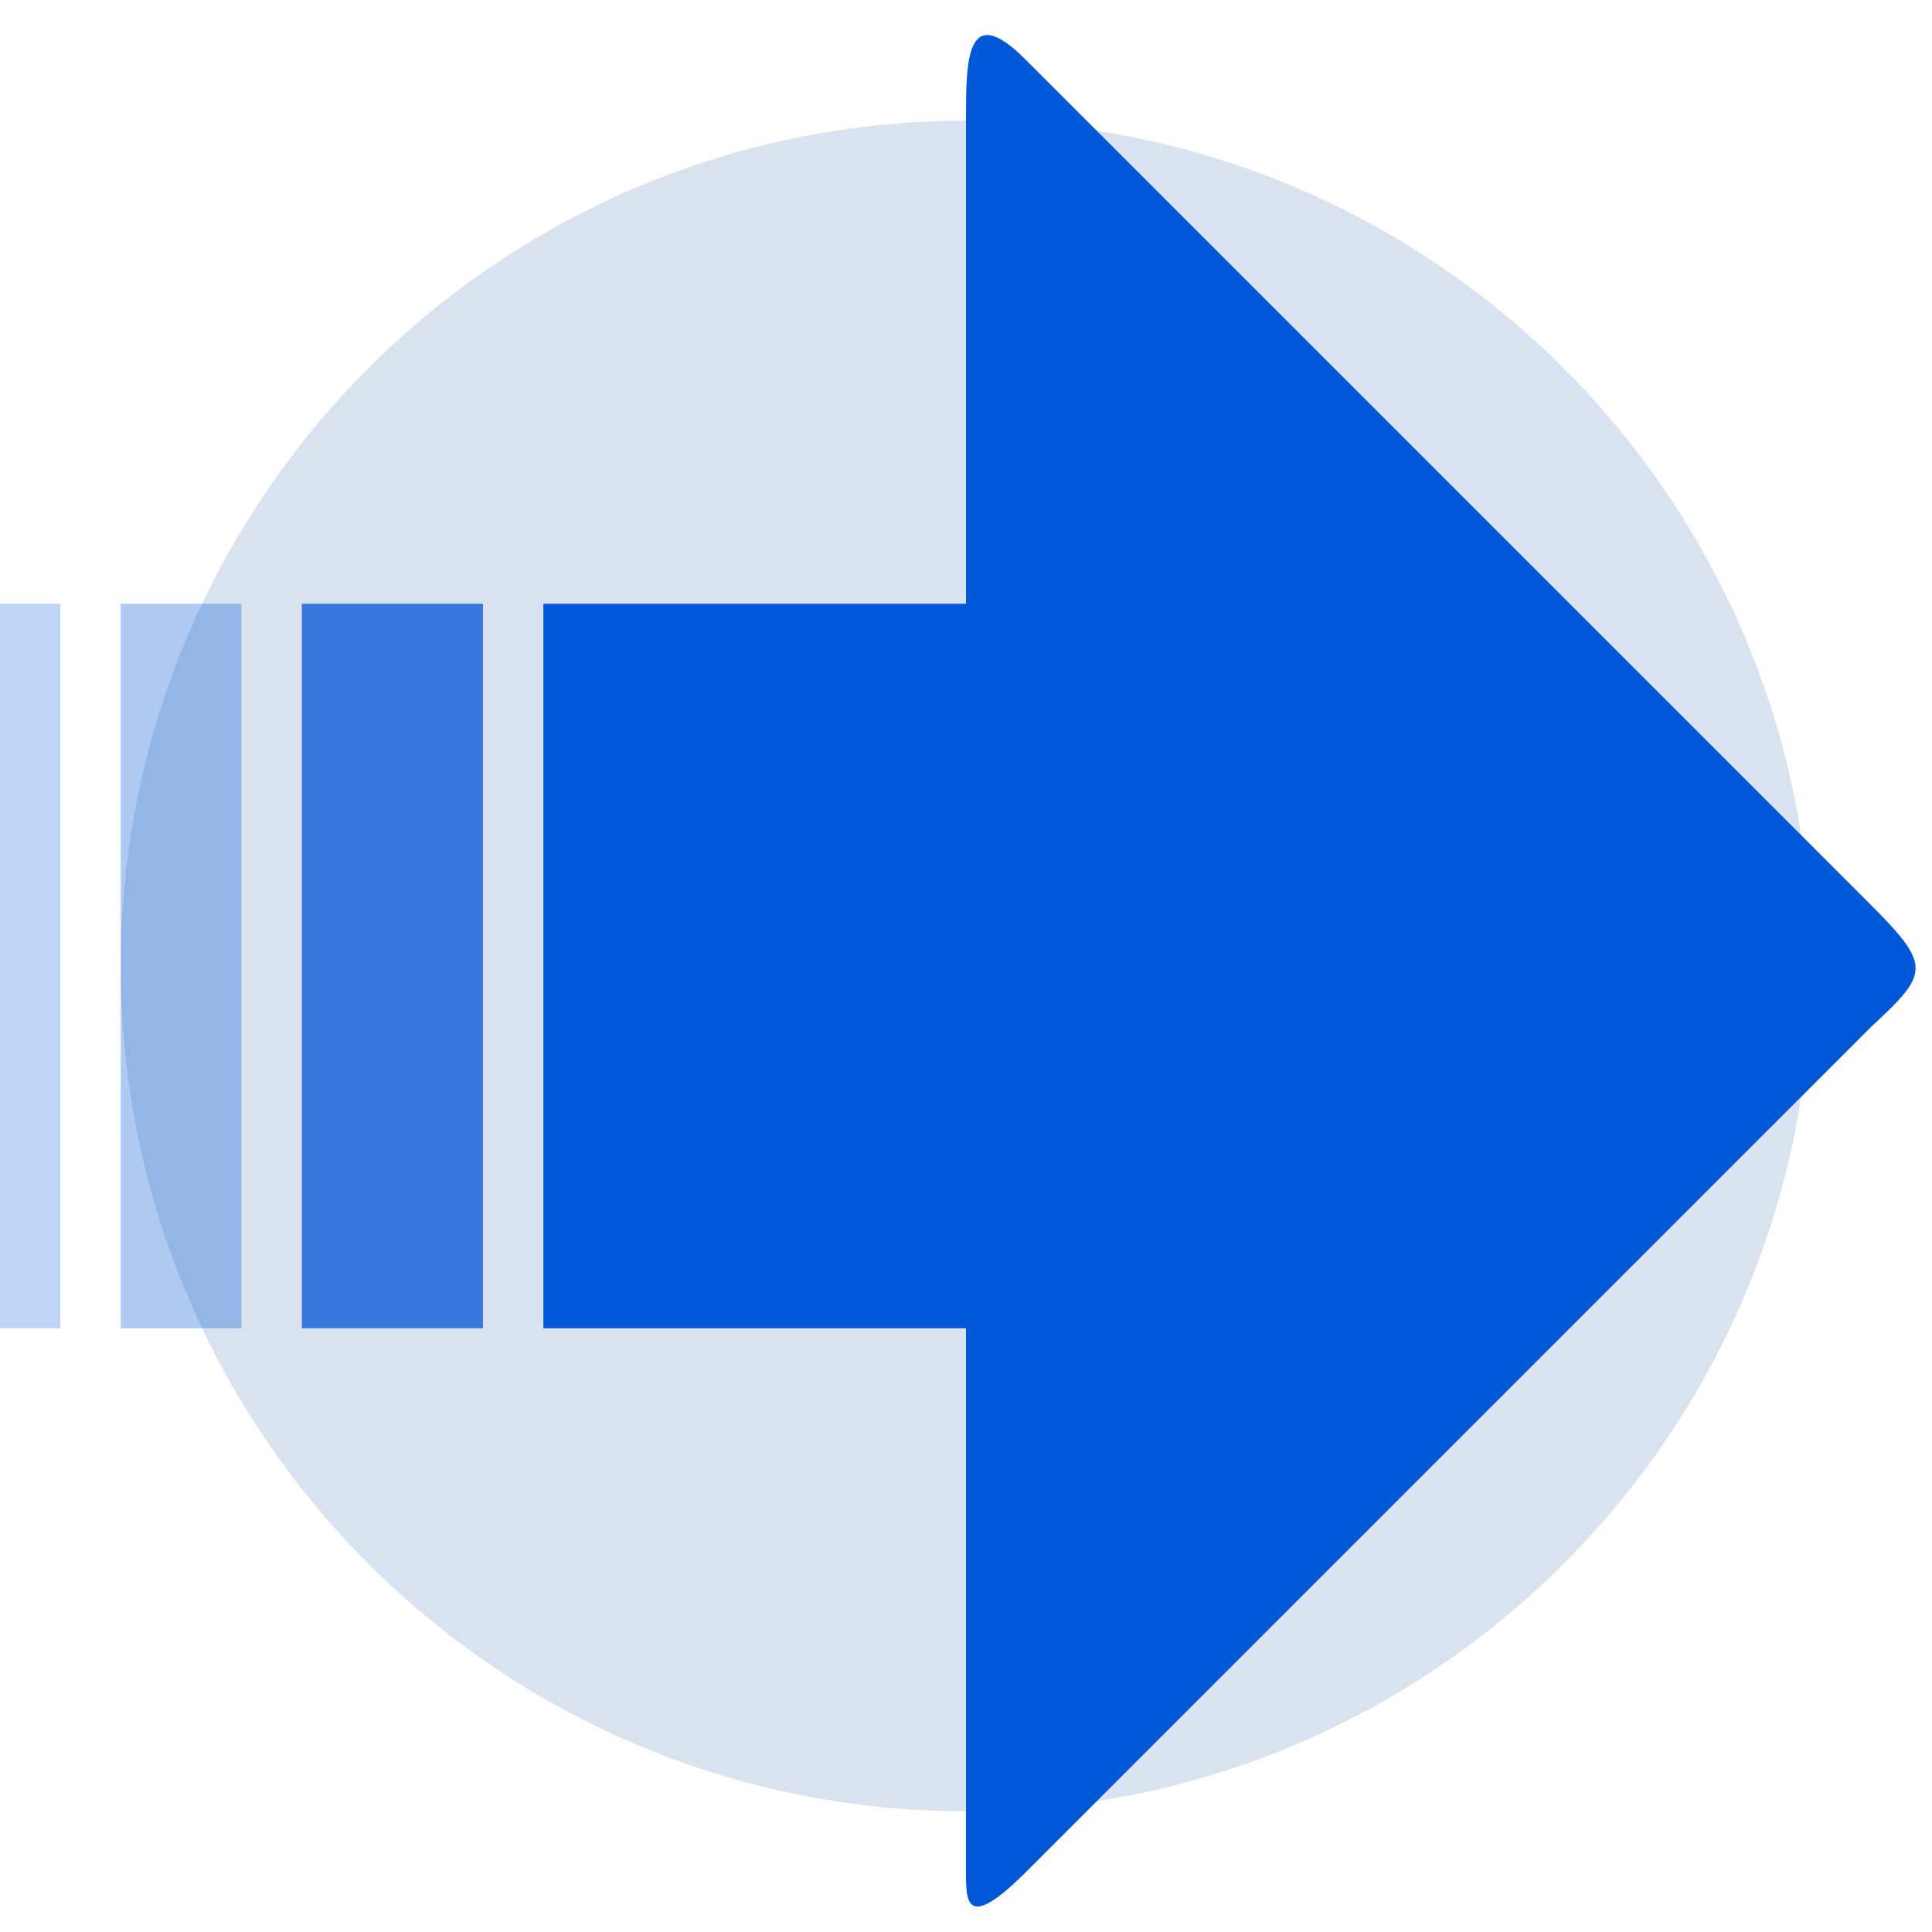
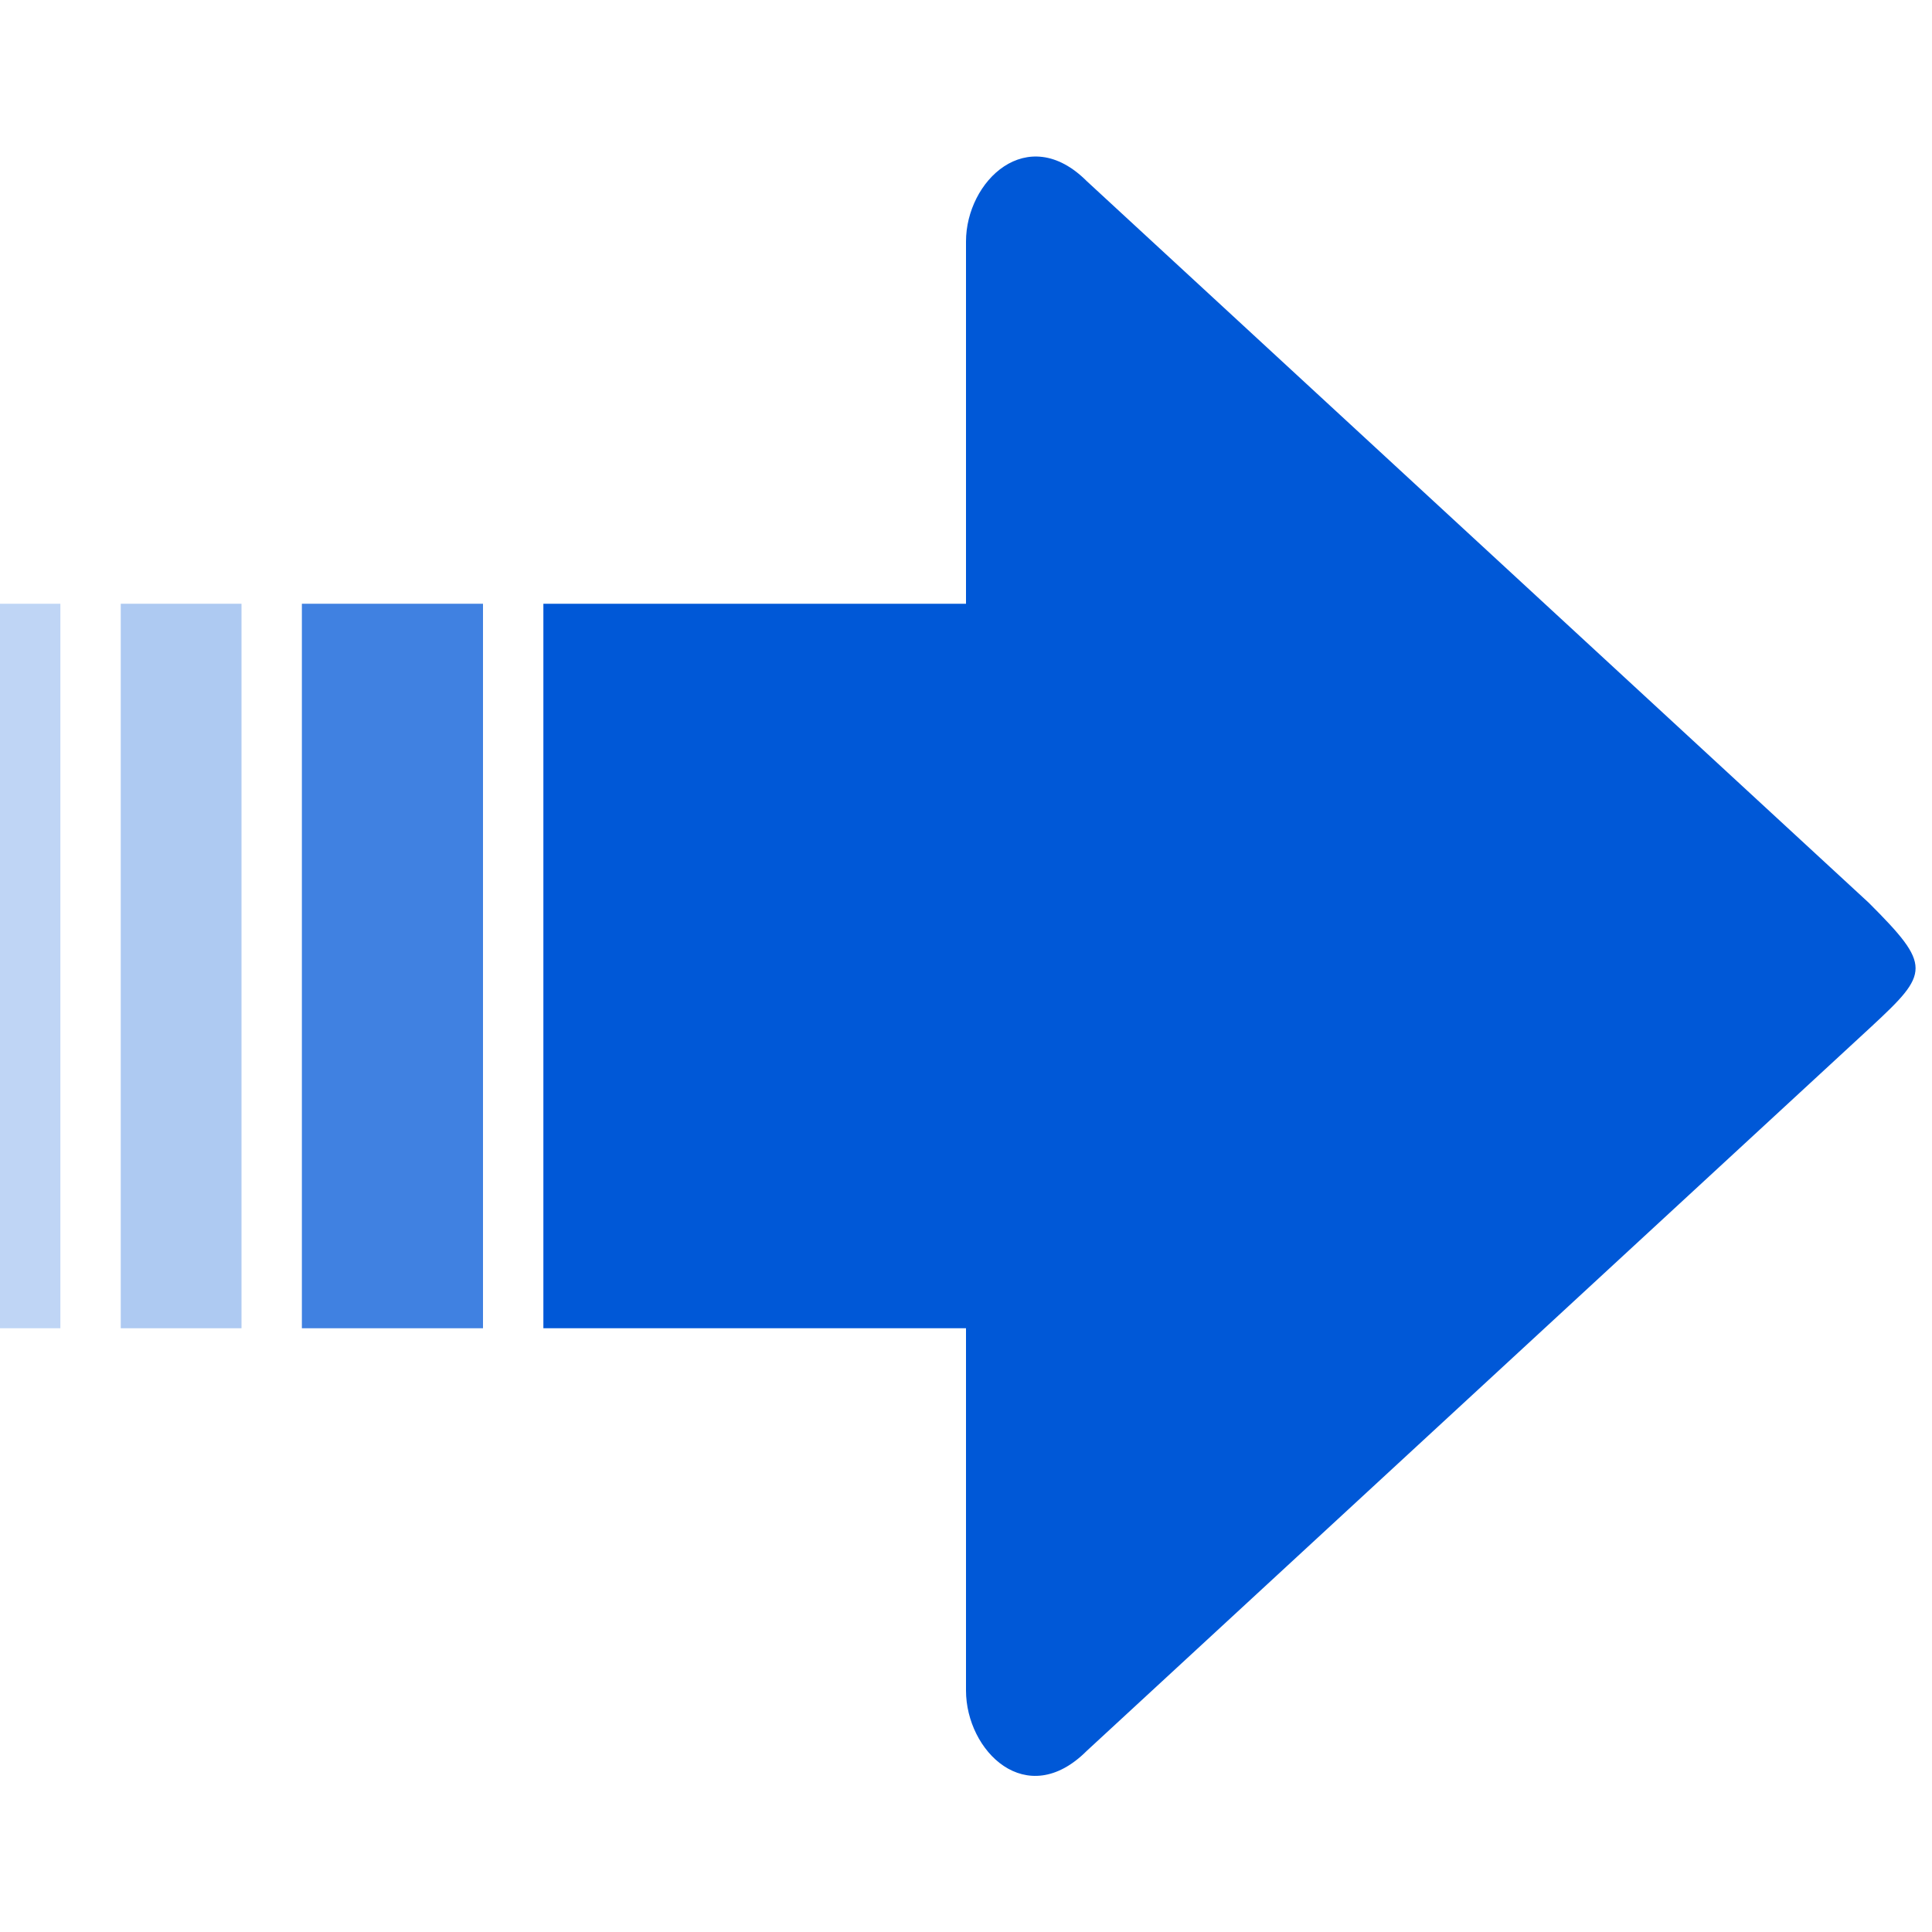
<svg xmlns="http://www.w3.org/2000/svg" width="128" height="128" viewBox="0 0 128 128" version="1.1" id="svg138">
  <defs id="defs135">
    <filter style="color-interpolation-filters:sRGB;" id="filter15" x="-0.188" y="-0.141" width="1.493" height="1.371">
      <feFlood result="flood" in="SourceGraphic" flood-opacity="0.498" flood-color="rgb(0,0,0)" id="feFlood14" />
      <feGaussianBlur result="blur" in="SourceGraphic" stdDeviation="5.625" id="feGaussianBlur14" />
      <feOffset result="offset" in="blur" dx="8.5" dy="8.6" id="feOffset14" />
      <feComposite result="comp1" operator="in" in="flood" in2="offset" id="feComposite14" />
      <feComposite result="comp2" operator="over" in="SourceGraphic" in2="comp1" id="feComposite15" />
    </filter>
    <filter style="color-interpolation-filters:sRGB;" id="filter38" x="-0.135" y="-0.13" width="1.382" height="1.297">
      <feFlood result="flood" in="SourceGraphic" flood-opacity="0.498" flood-color="rgb(0,0,0)" id="feFlood37" />
      <feGaussianBlur result="blur" in="SourceGraphic" stdDeviation="6.079" id="feGaussianBlur37" />
      <feOffset result="offset" in="blur" dx="12" dy="4.103" id="feOffset37" />
      <feComposite result="comp1" operator="in" in="flood" in2="offset" id="feComposite37" />
      <feComposite result="comp2" operator="over" in="SourceGraphic" in2="comp1" id="feComposite38" />
    </filter>
    <filter style="color-interpolation-filters:sRGB;" id="filter850" x="-0.067" y="-0.064" width="1.21" height="1.173">
      <feFlood flood-opacity="0.522" flood-color="rgb(0,0,0)" result="flood" id="feFlood840" />
      <feComposite in="flood" in2="SourceGraphic" operator="in" result="composite1" id="feComposite842" />
      <feGaussianBlur in="composite1" stdDeviation="3" result="blur" id="feGaussianBlur844" />
      <feOffset dx="8.255" dy="5" result="offset" id="feOffset846" />
      <feComposite in="SourceGraphic" in2="offset" operator="over" result="composite2" id="feComposite848" />
    </filter>
  </defs>
  <g id="layer3" style="display:none">
    <path id="path1" style="display:none;fill:#3465a4;stroke:none;stroke-width:1.25;stroke-linecap:round;stroke-linejoin:bevel;paint-order:markers fill stroke" d="M 64,4 A 60,60 0 0 0 4,64 60,60 0 0 0 64,124 60,60 0 0 0 124,64 60,60 0 0 0 64,4 Z m 0,15 A 45,45 0 0 1 109,64 45,45 0 0 1 64,109 45,45 0 0 1 19,64 45,45 0 0 1 64,19 Z" />
    <path style="fill:#0058d7;fill-opacity:1;stroke-width:1.443;stroke-linecap:round;stroke-linejoin:bevel;paint-order:markers fill stroke" d="M 37.771,6.293 115.675,61.115 c 1.443,1.443 1.443,4.328 0,5.771 L 37.771,121.707 C 36.328,123.149 32,121.707 32,115.936 c 0,0 4,-34.573 4,-51.936 0,-17.363 -4,-51.936 -4,-51.936 0,-5.771 4.328,-7.213 5.771,-5.771 z" id="path2" />
  </g>
-   <ellipse style="display:inline;fill:#3465a4;fill-opacity:0.186;stroke-width:1.167;stroke-linecap:round;stroke-linejoin:bevel;paint-order:markers fill stroke" id="path1-9" cx="64" cy="64" rx="56" ry="56" />
+   <ellipse style="display:none;fill:#3465a4;fill-opacity:0.186;stroke-width:1.167;stroke-linecap:round;stroke-linejoin:bevel;paint-order:markers fill stroke" id="path1-9" cx="64" cy="64" rx="56" ry="56" />
  <g id="layer2" style="display:inline">
-     <path style="fill:#0058d7;fill-opacity:1;stroke-width:2;stroke-linecap:round;stroke-linejoin:round" d="m 36,40 28,-3e-6 V 8 c -4e-6,-4 0,-8 3.939,-4.061 L 123.813,59.813 C 128,64 127.826,64.448 124,68 l -56,56 c -4,4 -4,2 -4,0.046 l 4e-6,-36.046 L 36,88 Z" id="path1084" />
+     <path style="fill:#0058d7;fill-opacity:1;stroke-width:2;stroke-linecap:round;stroke-linejoin:round" d="m 36,40 28,-1.6e-5 V 16 c -4e-6,-4 4.061,-7.939 8,-4 L 123.813,59.813 C 128,64 127.826,64.448 124,68 l -52,48 c -4,4 -8,0 -8,-4 l -3e-6,-24 L 36,88 Z" id="path1084" />
    <rect style="display:inline;fill:#0058d7;fill-opacity:0.747;stroke-width:2;stroke-linecap:round;stroke-linejoin:round" id="rect1187" width="12" height="48" x="20" y="40" />
    <rect style="fill:#0058d7;fill-opacity:0.251;stroke-width:2;stroke-linecap:round;stroke-linejoin:round" id="rect1189" width="4" height="48" x="0" y="40" />
    <rect style="fill:#0058d7;fill-opacity:0.319;stroke-width:2;stroke-linecap:round;stroke-linejoin:round" id="rect1197" width="8" height="48" x="8" y="40" />
  </g>
  <g id="layer1" />
</svg>
